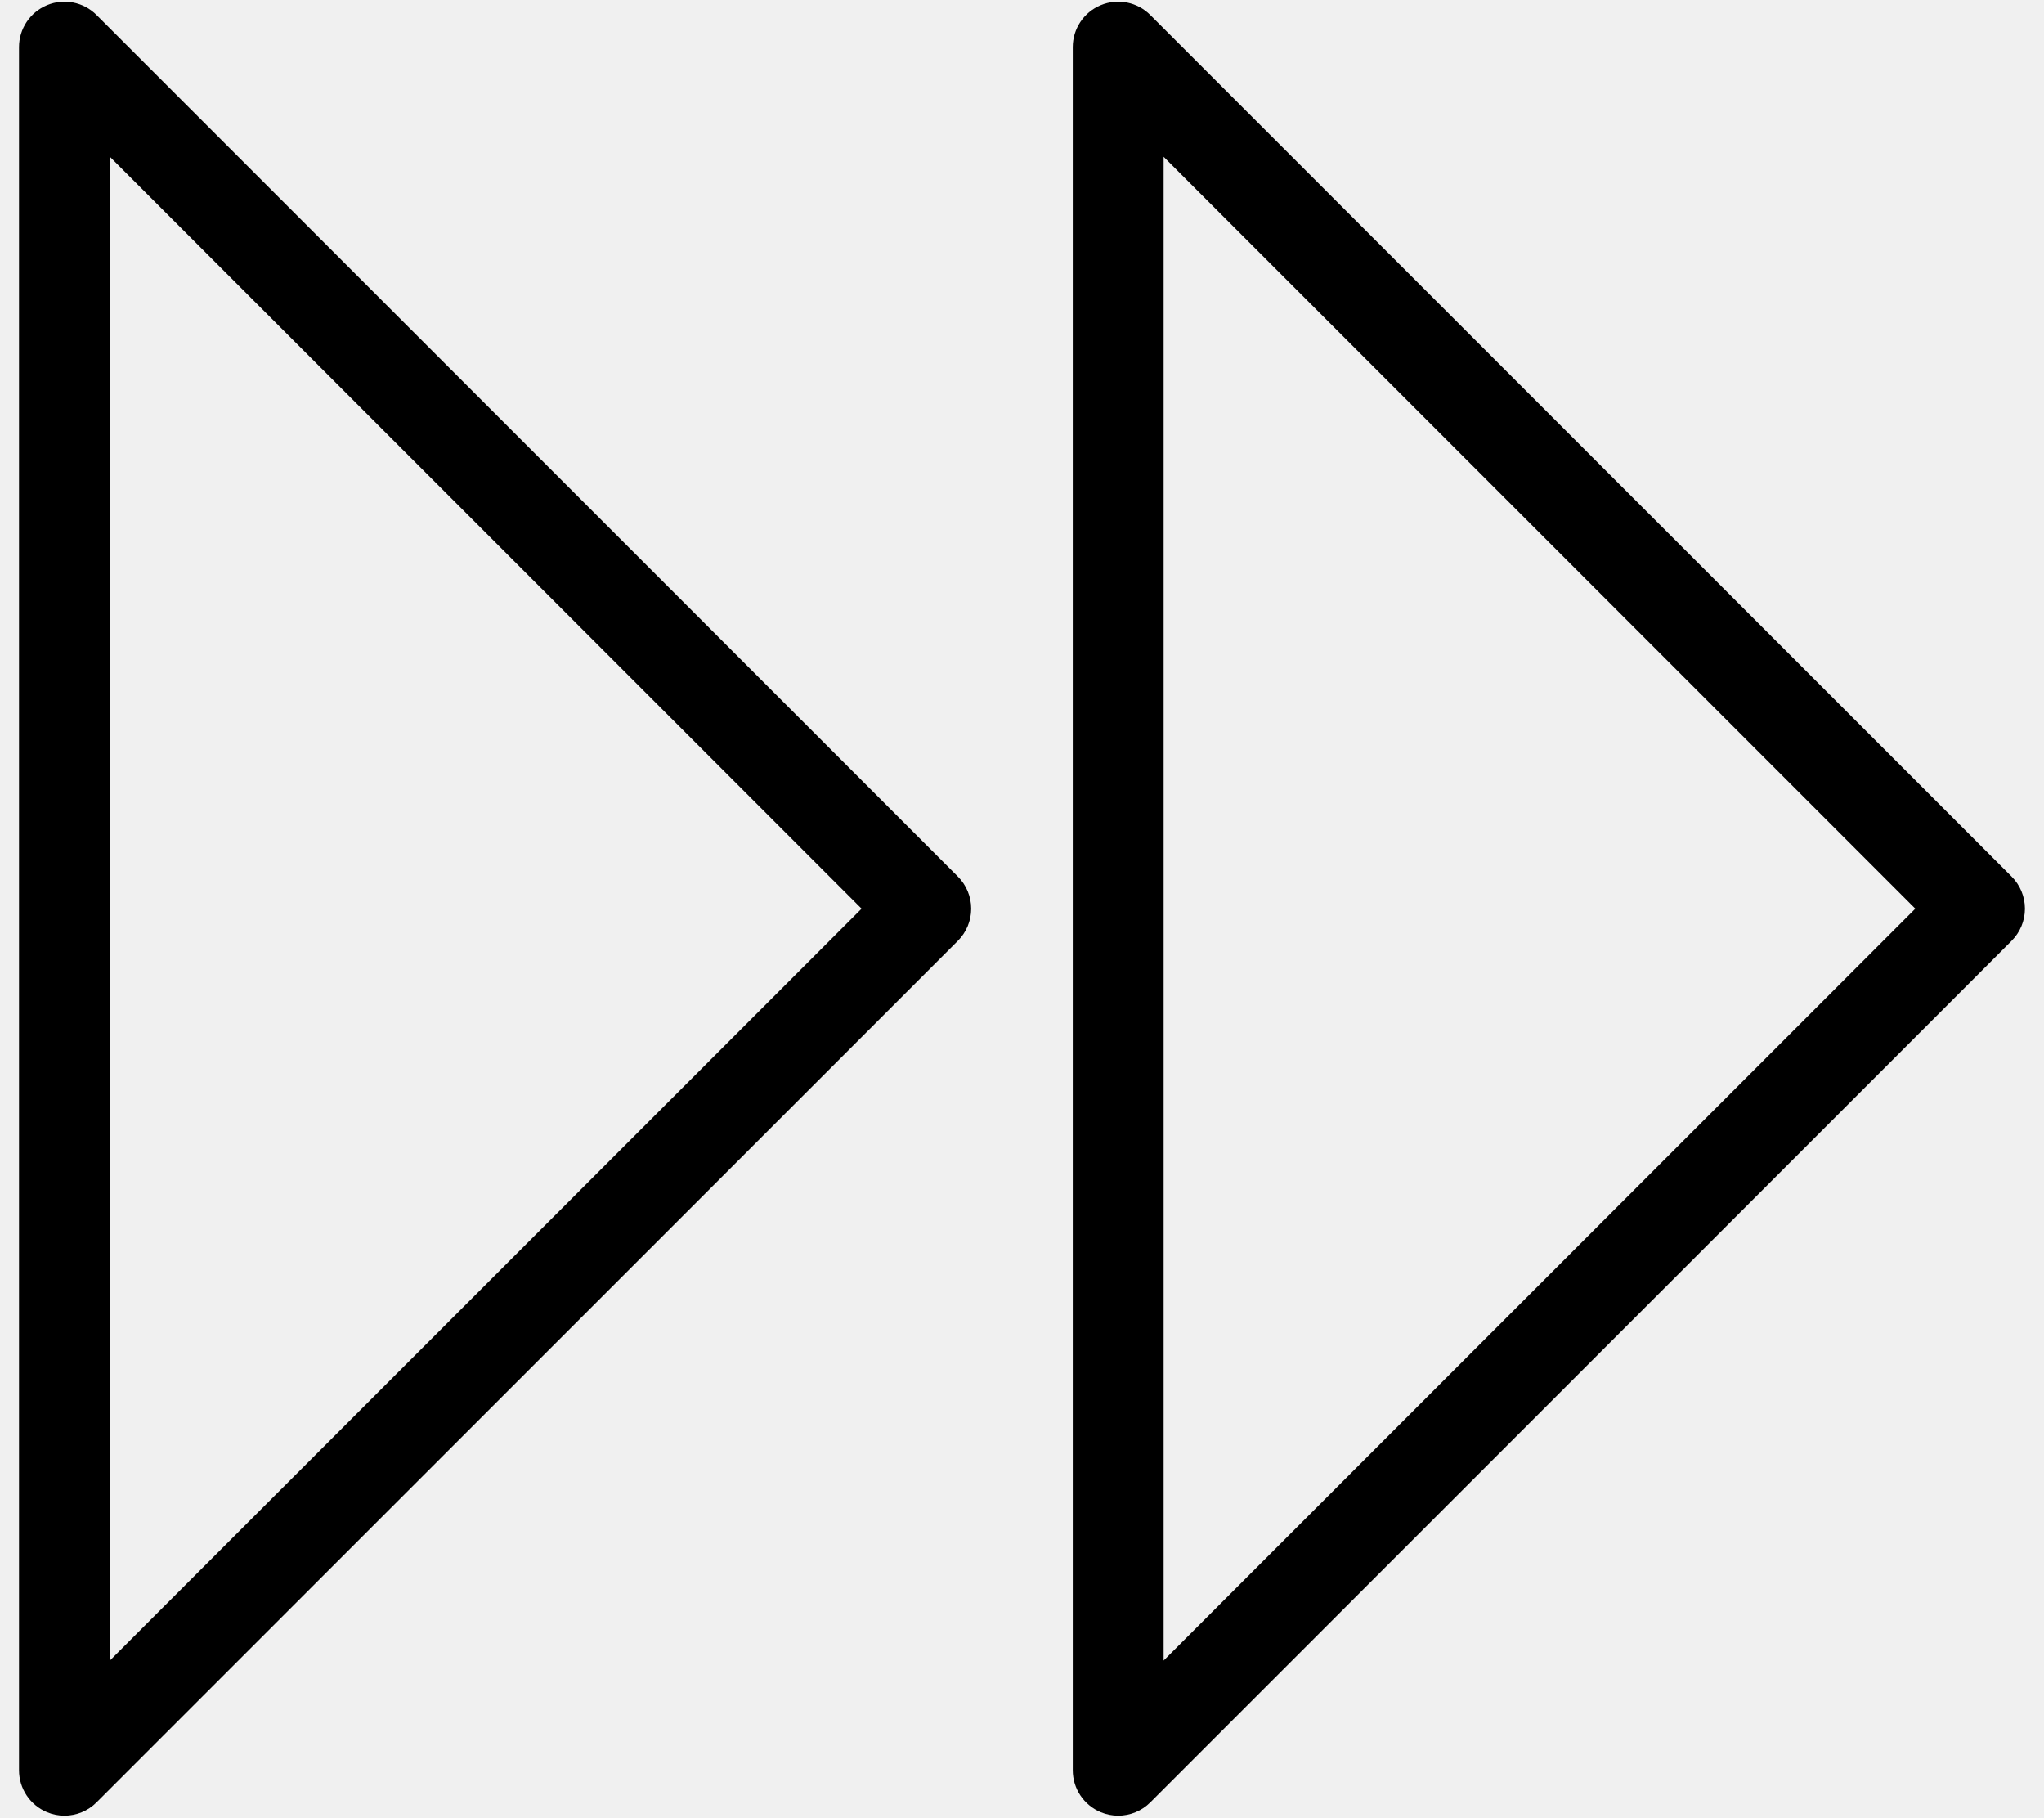
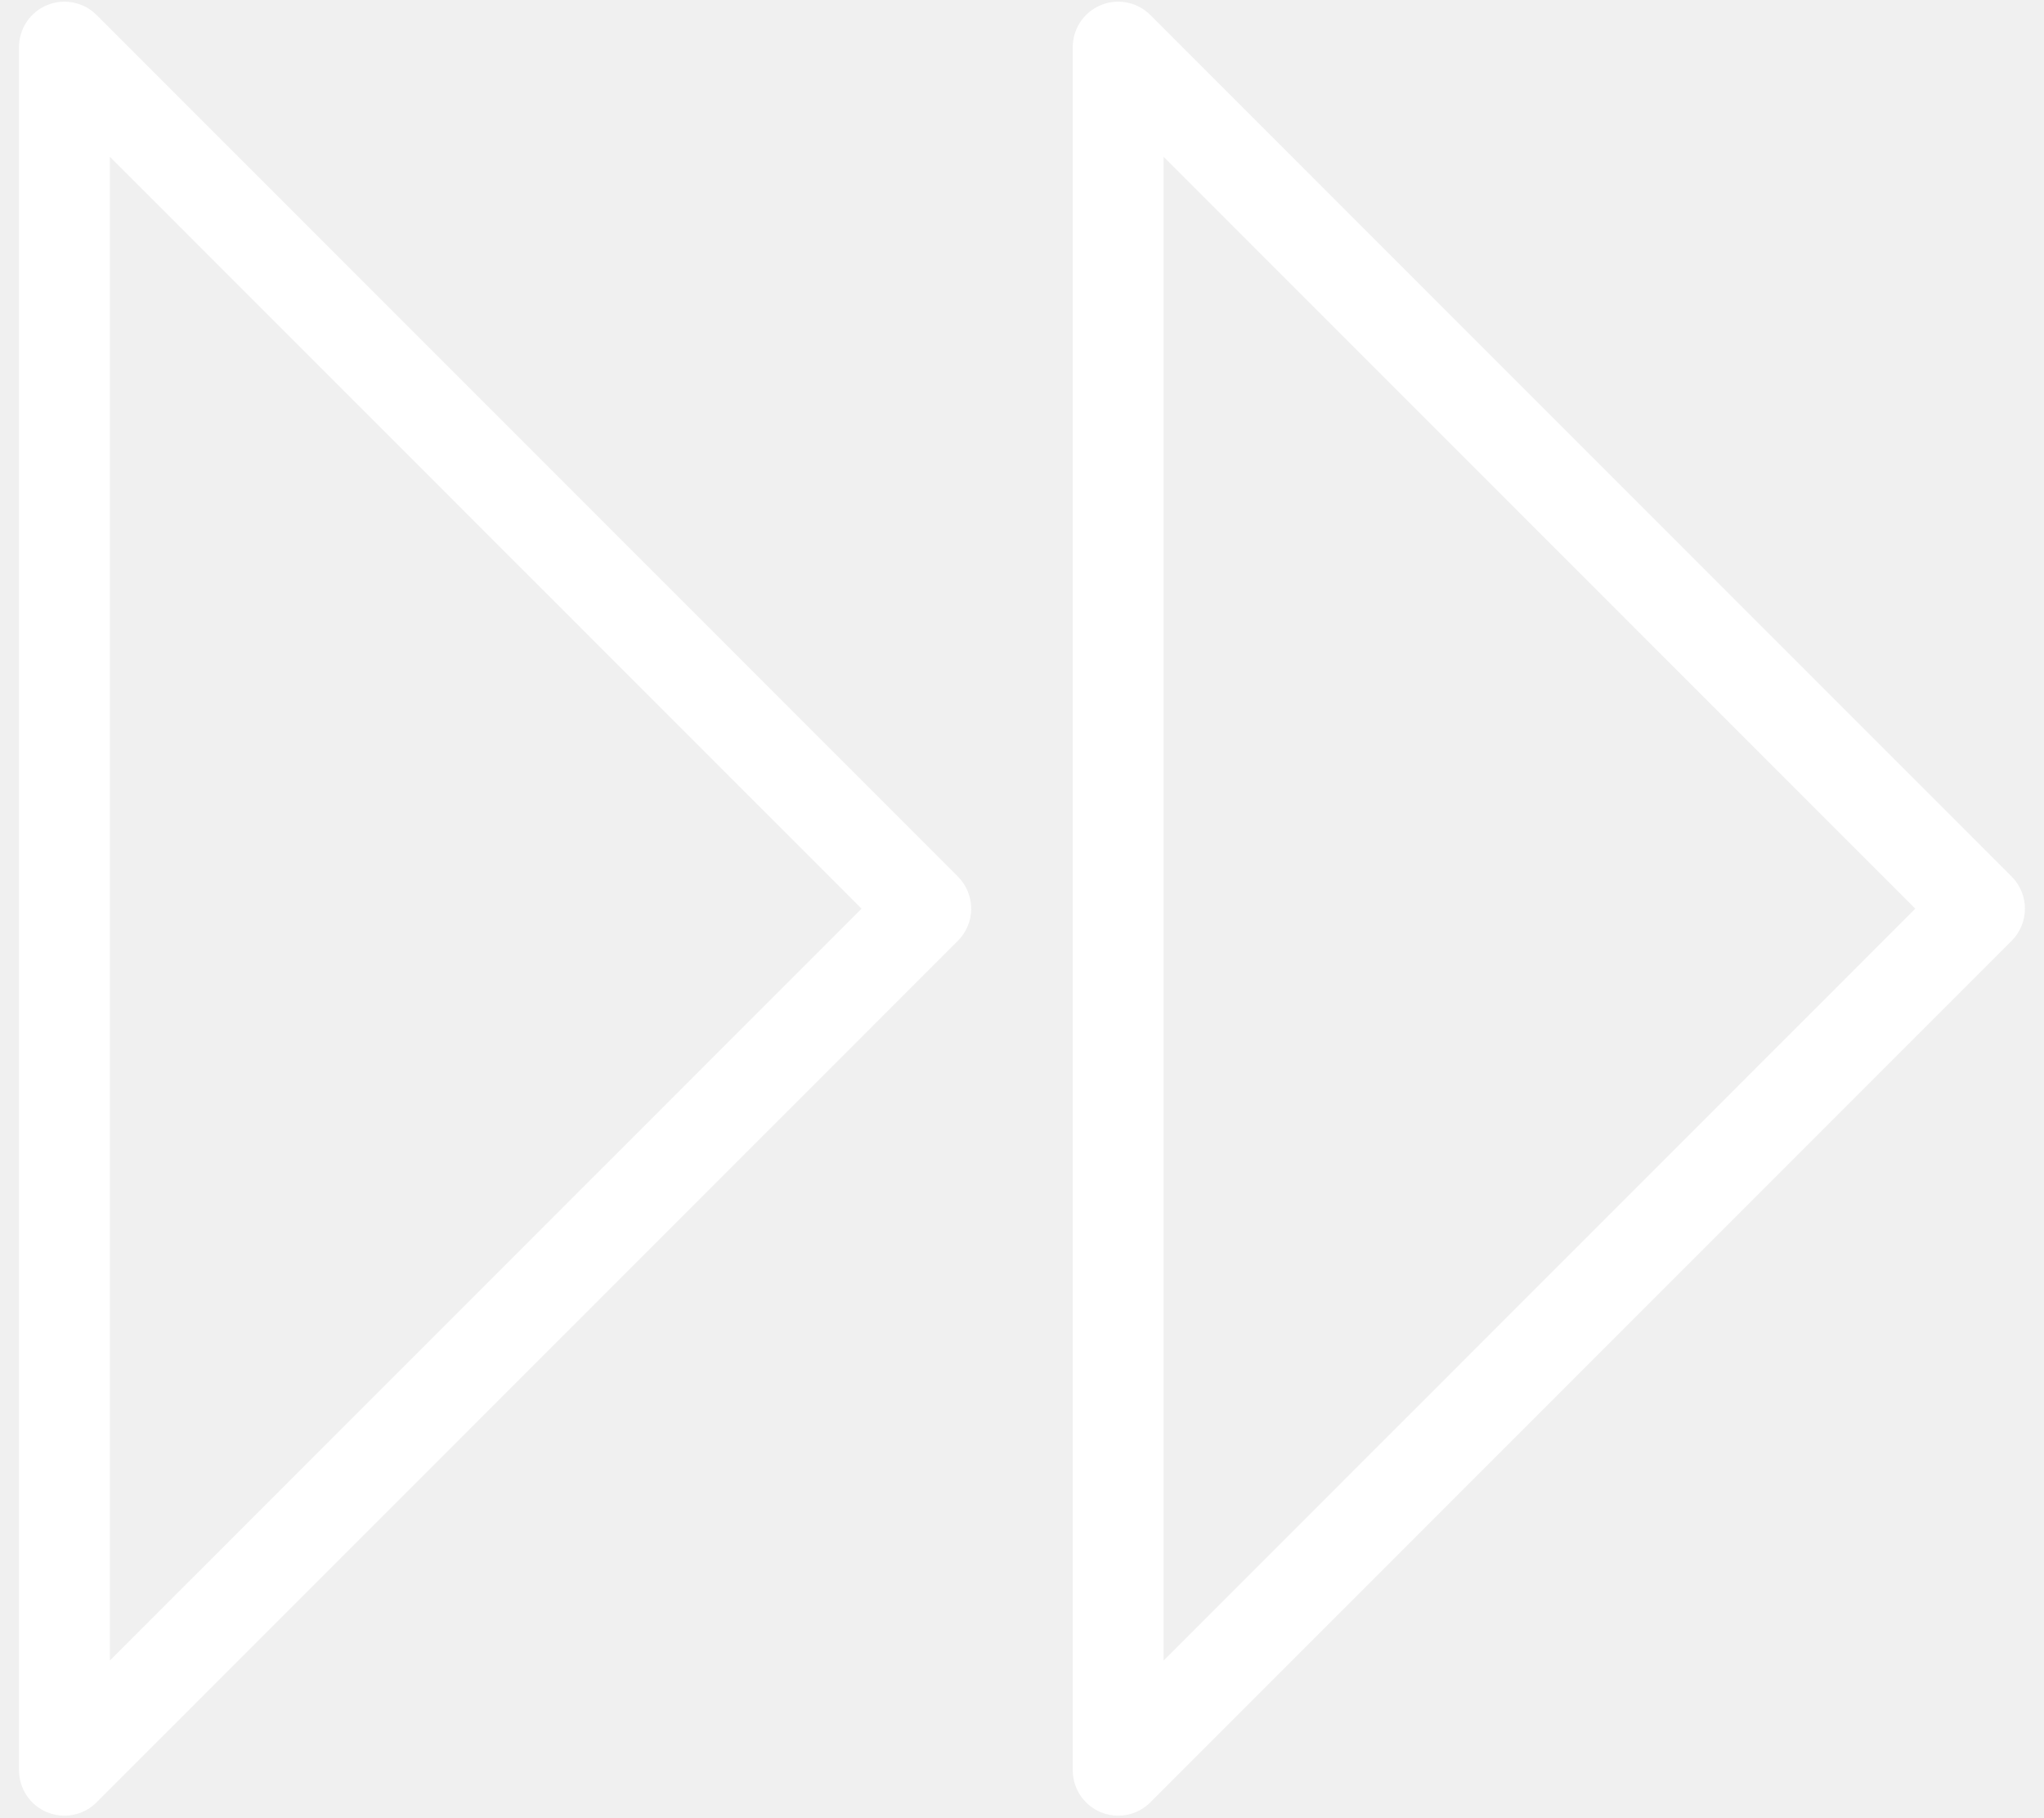
<svg xmlns="http://www.w3.org/2000/svg" width="90px" height="80px" viewBox="0 0 90 80" version="1.1">
  <defs />
  <g id="Page-1" stroke="none" stroke-width="1" fill="none" fill-rule="evenodd">
-     <g id="noun_716777_cc" transform="translate(-5, 0)" fill="#000000">
+     <g id="noun_716777_cc" transform="translate(-5, 0)" fill="#ffffff">
      <path d="M54.235,79.926 C53.977,79.926 53.717,79.876 53.47,79.774 C52.722,79.464 52.235,78.735 52.235,77.926 L52.235,2.074 C52.235,1.265 52.722,0.536 53.47,0.226 C54.217,-0.084 55.077,0.087 55.649,0.66 L93.575,38.586 C93.95,38.961 94.161,39.47 94.161,40 C94.161,40.53 93.95,41.039 93.575,41.414 L55.65,79.34 C55.268,79.723 54.756,79.926 54.235,79.926 L54.235,79.926 Z M56.236,6.902 L56.236,73.097 L89.333,40 L56.236,6.902 L56.236,6.902 Z M7.837,79.926 C7.579,79.926 7.319,79.876 7.072,79.774 C6.324,79.464 5.837,78.735 5.837,77.926 L5.837,2.074 C5.837,1.265 6.324,0.536 7.072,0.226 C7.819,-0.084 8.68,0.087 9.251,0.66 L47.177,38.586 C47.552,38.961 47.763,39.47 47.763,40 C47.763,40.53 47.552,41.039 47.177,41.414 L9.252,79.34 C8.87,79.723 8.358,79.926 7.837,79.926 L7.837,79.926 Z M9.838,6.902 L9.838,73.097 L42.936,40 L9.838,6.902 L9.838,6.902 Z" id="Shape" />
    </g>
  </g>
</svg>
